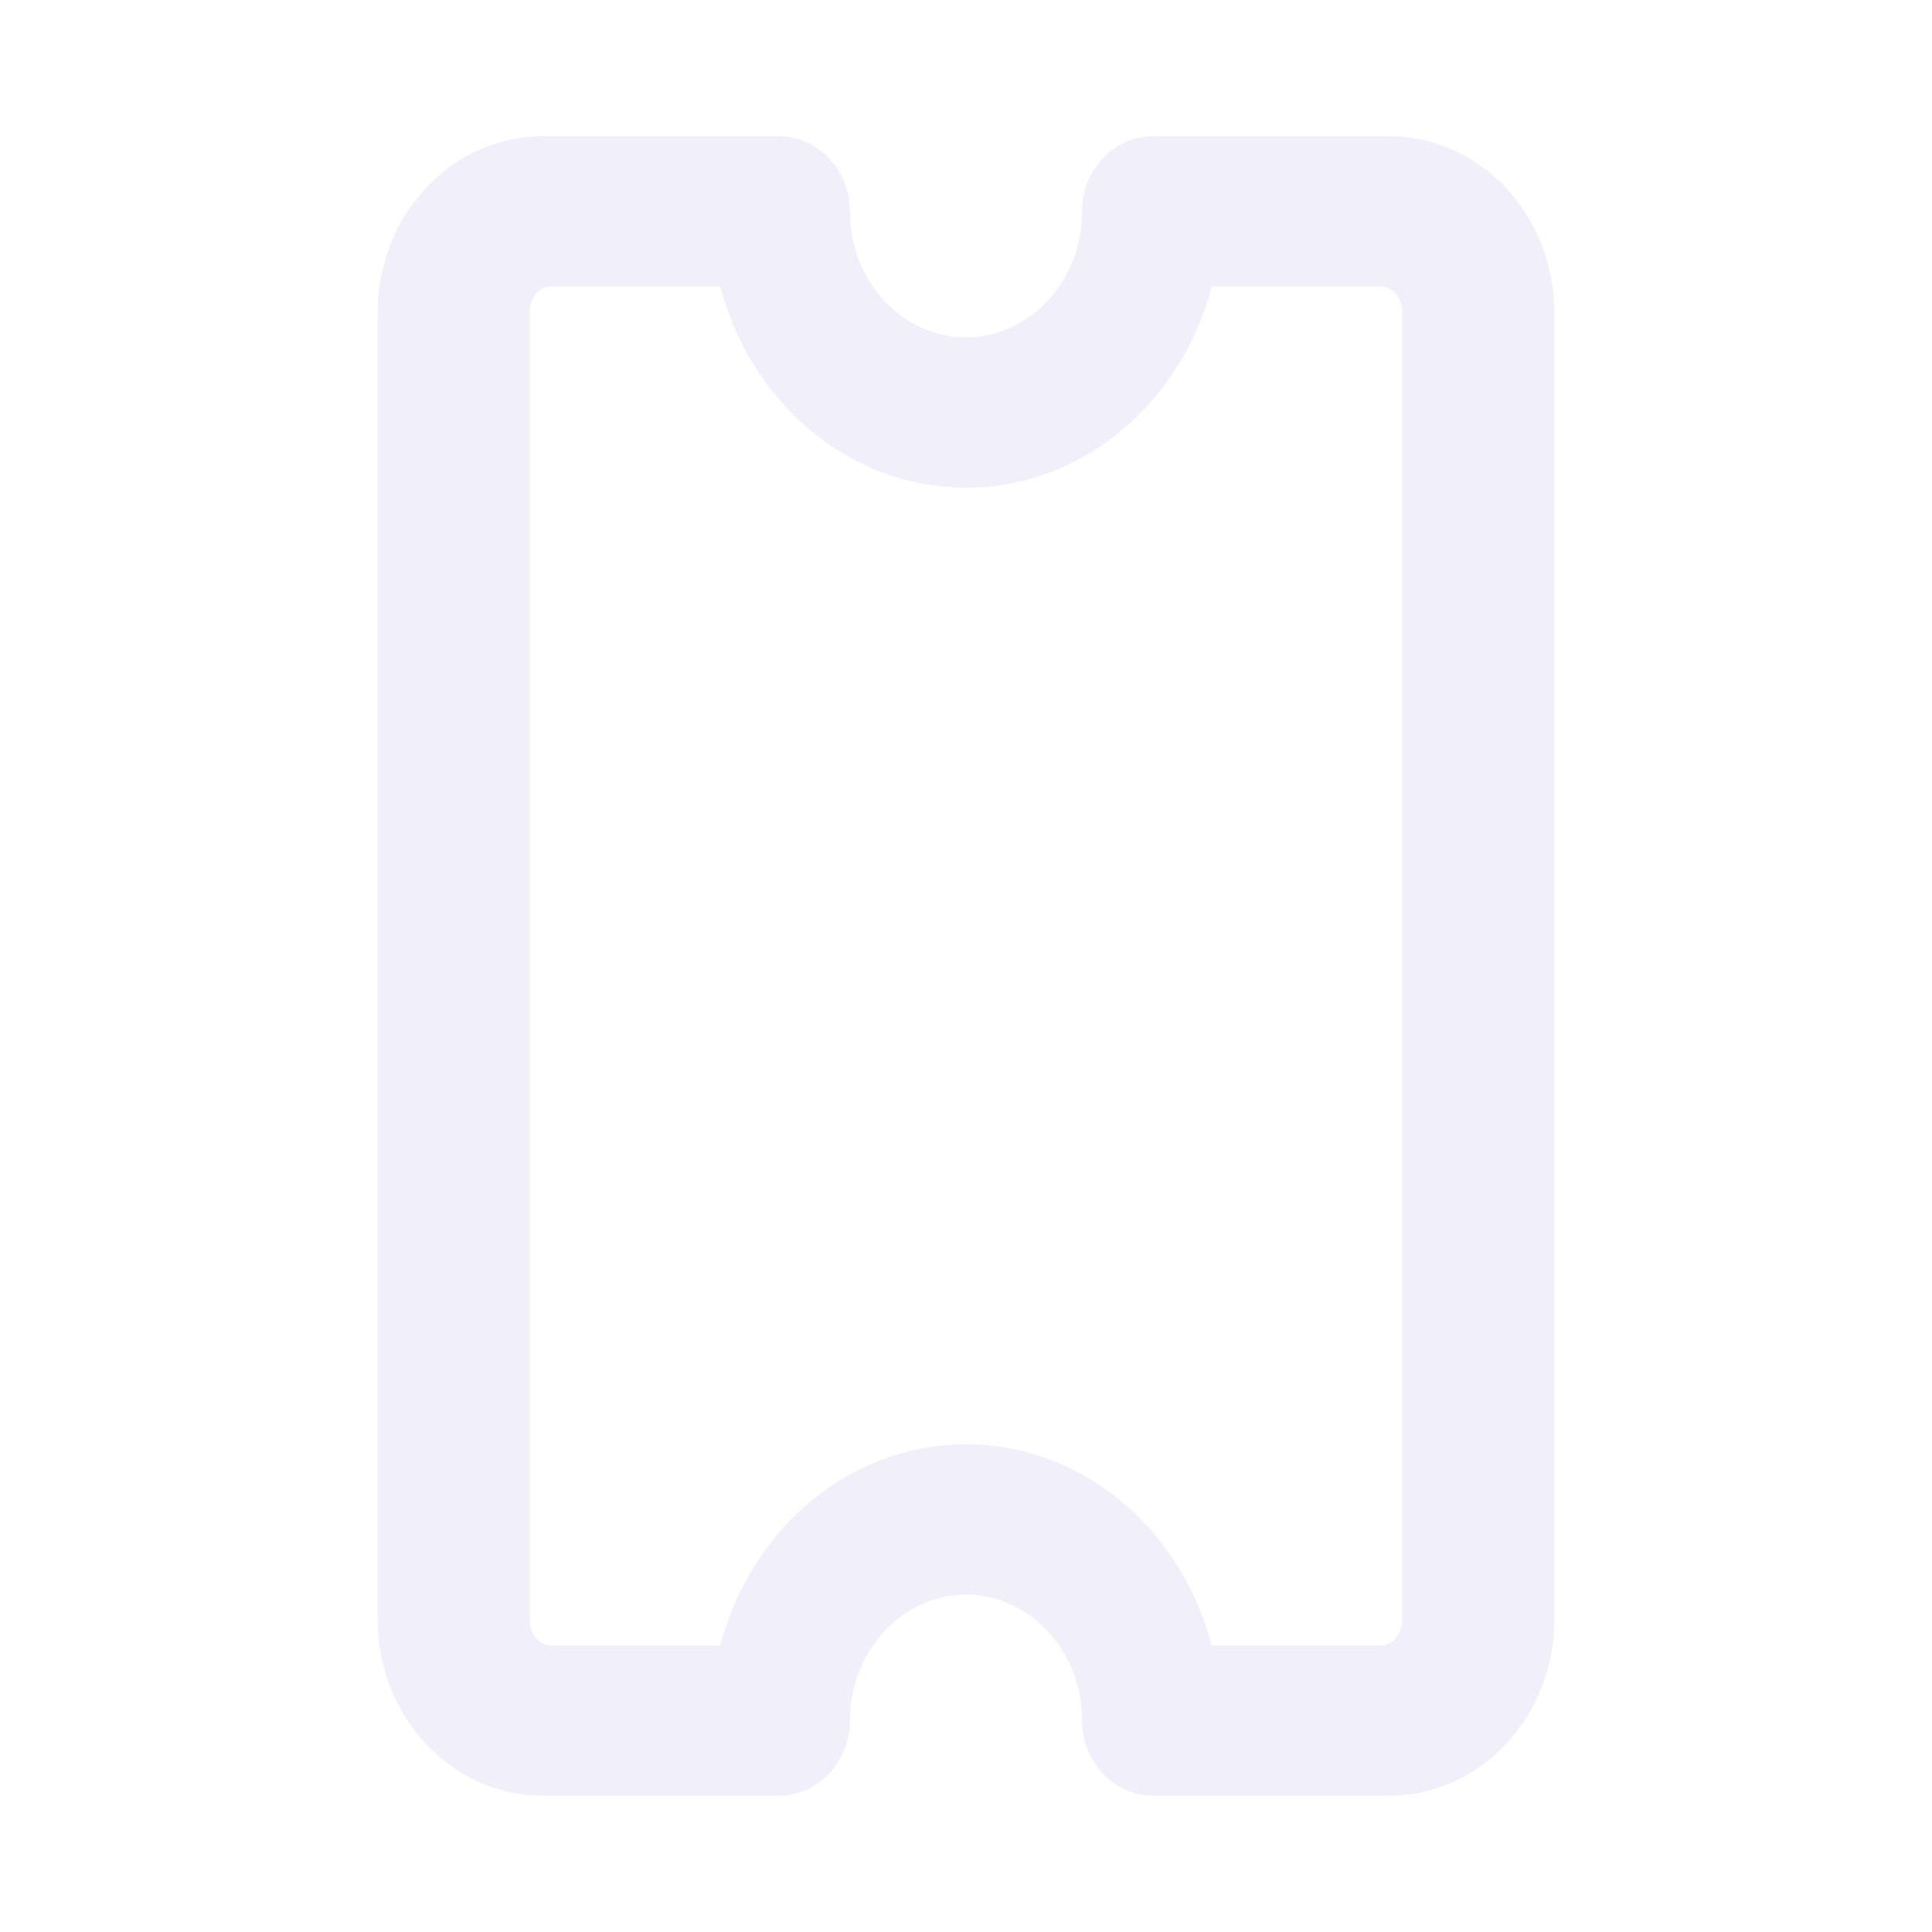
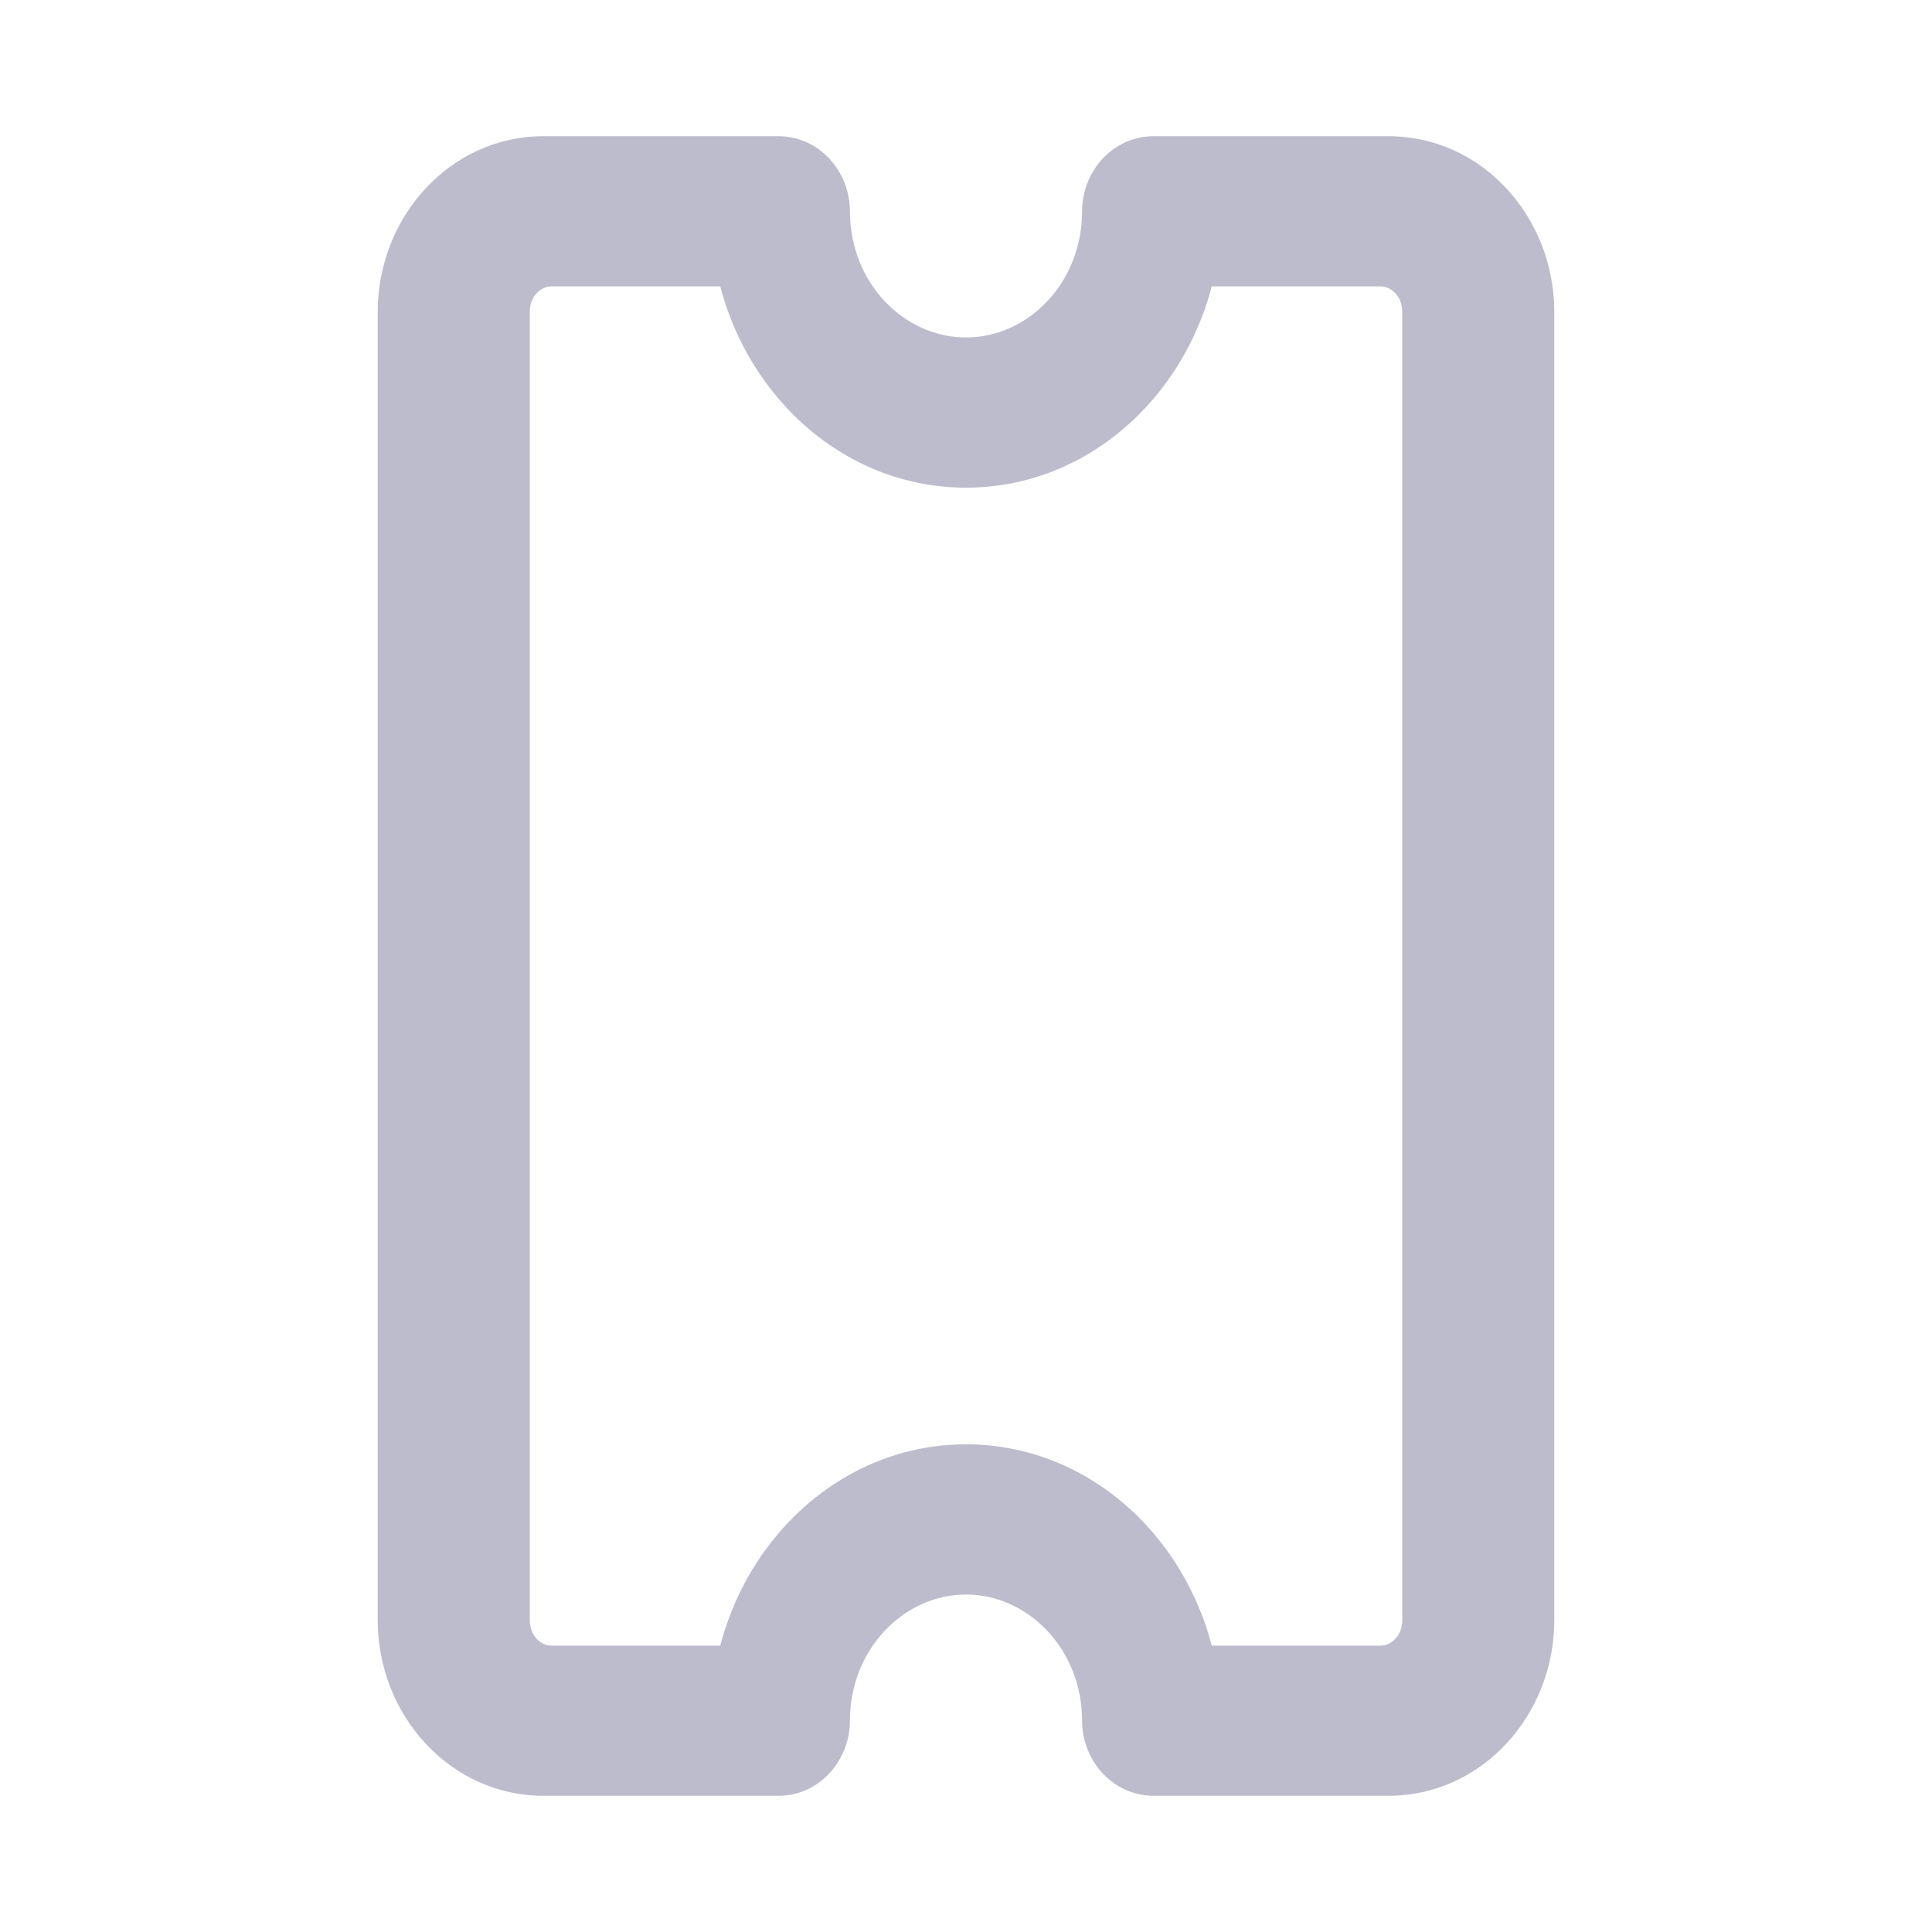
<svg xmlns="http://www.w3.org/2000/svg" width="24" height="24" viewBox="0 0 24 24" fill="none">
  <rect opacity="0.01" width="24" height="24" fill="#D8D8D8" />
-   <path fill-rule="evenodd" clip-rule="evenodd" d="M5 3.875L5 20.125C5 21.159 5.785 22 6.75 22H9.667C9.989 22 10.25 21.721 10.25 21.375C10.25 20.341 11.035 19.5 12 19.5C12.965 19.5 13.75 20.341 13.75 21.375C13.75 21.721 14.011 22 14.333 22H17.25C18.215 22 19 21.159 19 20.125V3.875C19 2.841 18.215 2 17.25 2L14.333 2C14.011 2 13.75 2.28 13.75 2.625C13.75 3.659 12.965 4.5 12 4.5C11.035 4.5 10.25 3.659 10.25 2.625C10.25 2.28 9.989 2 9.667 2L6.75 2C5.785 2 5 2.841 5 3.875ZM6.845 3.25H9.194C9.46 4.675 10.617 5.75 12 5.75C13.383 5.75 14.54 4.675 14.806 3.25H17.155C17.471 3.25 17.727 3.53 17.727 3.875V20.125C17.727 20.47 17.471 20.75 17.155 20.75H14.806C14.54 19.325 13.383 18.25 12 18.25C10.617 18.25 9.46 19.325 9.194 20.75H6.845C6.529 20.75 6.273 20.47 6.273 20.125L6.273 3.875C6.273 3.53 6.529 3.25 6.845 3.25Z" fill="#F0EFFA" />
-   <path d="M6.75 22L6.75 22.308H6.75V22ZM13.75 2.625H14.058V2.625L13.75 2.625ZM9.194 3.25L9.497 3.193L9.45 2.942H9.194V3.25ZM14.806 3.25V2.942H14.55L14.503 3.193L14.806 3.25ZM14.806 20.75L14.503 20.807L14.55 21.058H14.806V20.75ZM9.194 20.75V21.058H9.45L9.497 20.807L9.194 20.75ZM5.308 20.125L5.308 3.875H4.692L4.692 20.125H5.308ZM6.75 21.692C5.975 21.692 5.308 21.009 5.308 20.125H4.692C4.692 21.309 5.595 22.308 6.75 22.308L6.75 21.692ZM9.667 21.692H6.75V22.308H9.667V21.692ZM9.942 21.375C9.942 21.571 9.799 21.692 9.667 21.692V22.308C10.179 22.308 10.558 21.87 10.558 21.375H9.942ZM12 19.192C10.845 19.192 9.942 20.191 9.942 21.375H10.558C10.558 20.491 11.225 19.808 12 19.808V19.192ZM14.058 21.375C14.058 20.191 13.155 19.192 12 19.192V19.808C12.775 19.808 13.442 20.491 13.442 21.375H14.058ZM14.333 21.692C14.201 21.692 14.058 21.571 14.058 21.375H13.442C13.442 21.87 13.821 22.308 14.333 22.308V21.692ZM17.25 21.692H14.333V22.308H17.25V21.692ZM18.692 20.125C18.692 21.009 18.025 21.692 17.25 21.692V22.308C18.405 22.308 19.308 21.309 19.308 20.125H18.692ZM18.692 3.875V20.125H19.308V3.875H18.692ZM17.25 2.308C18.025 2.308 18.692 2.991 18.692 3.875H19.308C19.308 2.691 18.405 1.692 17.25 1.692V2.308ZM14.333 2.308L17.25 2.308V1.692L14.333 1.692V2.308ZM14.058 2.625C14.058 2.429 14.201 2.308 14.333 2.308V1.692C13.821 1.692 13.442 2.13 13.442 2.625L14.058 2.625ZM12 4.808C13.155 4.808 14.058 3.809 14.058 2.625H13.442C13.442 3.509 12.775 4.192 12 4.192V4.808ZM9.942 2.625C9.942 3.809 10.845 4.808 12 4.808V4.192C11.225 4.192 10.558 3.509 10.558 2.625H9.942ZM9.667 2.308C9.799 2.308 9.942 2.429 9.942 2.625H10.558C10.558 2.13 10.179 1.692 9.667 1.692V2.308ZM6.75 2.308L9.667 2.308V1.692L6.75 1.692V2.308ZM5.308 3.875C5.308 2.991 5.975 2.308 6.75 2.308V1.692C5.595 1.692 4.692 2.691 4.692 3.875H5.308ZM9.194 2.942L6.845 2.942V3.558H9.194V2.942ZM12 5.442C10.787 5.442 9.74 4.494 9.497 3.193L8.891 3.307C9.181 4.855 10.447 6.058 12 6.058V5.442ZM14.503 3.193C14.26 4.494 13.213 5.442 12 5.442V6.058C13.553 6.058 14.819 4.855 15.109 3.307L14.503 3.193ZM17.155 2.942H14.806V3.558H17.155V2.942ZM18.035 3.875C18.035 3.386 17.665 2.942 17.155 2.942V3.558C17.276 3.558 17.419 3.674 17.419 3.875H18.035ZM18.035 20.125V3.875H17.419V20.125H18.035ZM17.155 21.058C17.665 21.058 18.035 20.614 18.035 20.125H17.419C17.419 20.326 17.276 20.442 17.155 20.442V21.058ZM14.806 21.058H17.155V20.442H14.806V21.058ZM12 18.558C13.214 18.558 14.26 19.506 14.503 20.807L15.109 20.693C14.819 19.145 13.553 17.942 12 17.942V18.558ZM9.497 20.807C9.74 19.506 10.787 18.558 12 18.558V17.942C10.447 17.942 9.181 19.145 8.891 20.693L9.497 20.807ZM6.845 21.058H9.194V20.442H6.845V21.058ZM5.965 20.125C5.965 20.614 6.335 21.058 6.845 21.058V20.442C6.724 20.442 6.581 20.326 6.581 20.125H5.965ZM5.965 3.875L5.965 20.125H6.581L6.581 3.875H5.965ZM6.845 2.942C6.335 2.942 5.965 3.386 5.965 3.875H6.581C6.581 3.674 6.724 3.558 6.845 3.558V2.942Z" fill="#F0EFFA" />
+   <path fill-rule="evenodd" clip-rule="evenodd" d="M5 3.875L5 20.125C5 21.159 5.785 22 6.75 22H9.667C9.989 22 10.25 21.721 10.25 21.375C10.25 20.341 11.035 19.5 12 19.5C12.965 19.5 13.75 20.341 13.75 21.375C13.75 21.721 14.011 22 14.333 22H17.25C18.215 22 19 21.159 19 20.125V3.875C19 2.841 18.215 2 17.25 2L14.333 2C14.011 2 13.75 2.28 13.75 2.625C13.75 3.659 12.965 4.5 12 4.5C11.035 4.5 10.25 3.659 10.25 2.625C10.25 2.28 9.989 2 9.667 2L6.75 2C5.785 2 5 2.841 5 3.875ZM6.845 3.25H9.194C9.46 4.675 10.617 5.75 12 5.75C13.383 5.75 14.54 4.675 14.806 3.25H17.155C17.471 3.25 17.727 3.53 17.727 3.875V20.125C17.727 20.47 17.471 20.75 17.155 20.75H14.806C14.54 19.325 13.383 18.25 12 18.25C10.617 18.25 9.46 19.326 9.194 20.75H6.845C6.529 20.75 6.273 20.47 6.273 20.125L6.273 3.875C6.273 3.53 6.529 3.25 6.845 3.25Z" fill="#BCBCCD" />
+   <path d="M6.75 22L6.75 22.308H6.75V22ZM13.75 2.625H14.058V2.625L13.75 2.625ZM9.194 3.25L9.497 3.193L9.45 2.942H9.194V3.25ZM14.806 3.25V2.942H14.55L14.503 3.193L14.806 3.25ZM14.806 20.75L14.503 20.807L14.55 21.058H14.806V20.75ZM9.194 20.75V21.058H9.45L9.497 20.807L9.194 20.75ZM5.308 20.125L5.308 3.875H4.692L4.692 20.125H5.308ZM6.75 21.692C5.975 21.692 5.308 21.009 5.308 20.125H4.692C4.692 21.309 5.595 22.308 6.75 22.308L6.75 21.692ZM9.667 21.692H6.75V22.308H9.667V21.692ZM9.942 21.375C9.942 21.571 9.799 21.692 9.667 21.692V22.308C10.179 22.308 10.558 21.87 10.558 21.375H9.942ZM12 19.192C10.845 19.192 9.942 20.191 9.942 21.375H10.558C10.558 20.491 11.225 19.808 12 19.808V19.192ZM14.058 21.375C14.058 20.191 13.155 19.192 12 19.192V19.808C12.775 19.808 13.442 20.491 13.442 21.375H14.058ZM14.333 21.692C14.201 21.692 14.058 21.571 14.058 21.375H13.442C13.442 21.87 13.821 22.308 14.333 22.308V21.692ZM17.25 21.692H14.333V22.308H17.25V21.692ZM18.692 20.125C18.692 21.009 18.025 21.692 17.25 21.692V22.308C18.405 22.308 19.308 21.309 19.308 20.125H18.692ZM18.692 3.875V20.125H19.308V3.875H18.692ZM17.25 2.308C18.025 2.308 18.692 2.991 18.692 3.875H19.308C19.308 2.691 18.405 1.692 17.25 1.692V2.308ZM14.333 2.308L17.25 2.308V1.692L14.333 1.692V2.308ZM14.058 2.625C14.058 2.429 14.201 2.308 14.333 2.308V1.692C13.821 1.692 13.442 2.13 13.442 2.625L14.058 2.625ZM12 4.808C13.155 4.808 14.058 3.809 14.058 2.625H13.442C13.442 3.509 12.775 4.192 12 4.192V4.808ZM9.942 2.625C9.942 3.809 10.845 4.808 12 4.808V4.192C11.225 4.192 10.558 3.509 10.558 2.625H9.942ZM9.667 2.308C9.799 2.308 9.942 2.429 9.942 2.625H10.558C10.558 2.13 10.179 1.692 9.667 1.692V2.308ZM6.75 2.308L9.667 2.308V1.692L6.75 1.692V2.308ZM5.308 3.875C5.308 2.991 5.975 2.308 6.75 2.308V1.692C5.595 1.692 4.692 2.691 4.692 3.875H5.308ZM9.194 2.942L6.845 2.942V3.558H9.194V2.942ZM12 5.442C10.787 5.442 9.74 4.494 9.497 3.193L8.891 3.307C9.181 4.855 10.447 6.058 12 6.058V5.442ZM14.503 3.193C14.26 4.494 13.213 5.442 12 5.442V6.058C13.553 6.058 14.819 4.855 15.109 3.307L14.503 3.193ZM17.155 2.942H14.806V3.558H17.155V2.942ZM18.035 3.875C18.035 3.386 17.665 2.942 17.155 2.942V3.558C17.276 3.558 17.419 3.674 17.419 3.875H18.035ZM18.035 20.125V3.875H17.419V20.125H18.035ZM17.155 21.058C17.665 21.058 18.035 20.614 18.035 20.125H17.419C17.419 20.326 17.276 20.442 17.155 20.442V21.058ZM14.806 21.058H17.155V20.442H14.806V21.058ZM12 18.558C13.214 18.558 14.26 19.506 14.503 20.807L15.109 20.693C14.819 19.145 13.553 17.942 12 17.942V18.558ZM9.497 20.807C9.74 19.506 10.787 18.558 12 18.558V17.942C10.447 17.942 9.181 19.145 8.891 20.693L9.497 20.807ZM6.845 21.058H9.194V20.442H6.845V21.058ZM5.965 20.125C5.965 20.614 6.335 21.058 6.845 21.058V20.442C6.724 20.442 6.581 20.326 6.581 20.125H5.965ZM5.965 3.875L5.965 20.125H6.581L6.581 3.875H5.965ZM6.845 2.942C6.335 2.942 5.965 3.386 5.965 3.875H6.581C6.581 3.674 6.724 3.558 6.845 3.558V2.942Z" fill="#BCBCCD" />
</svg>
